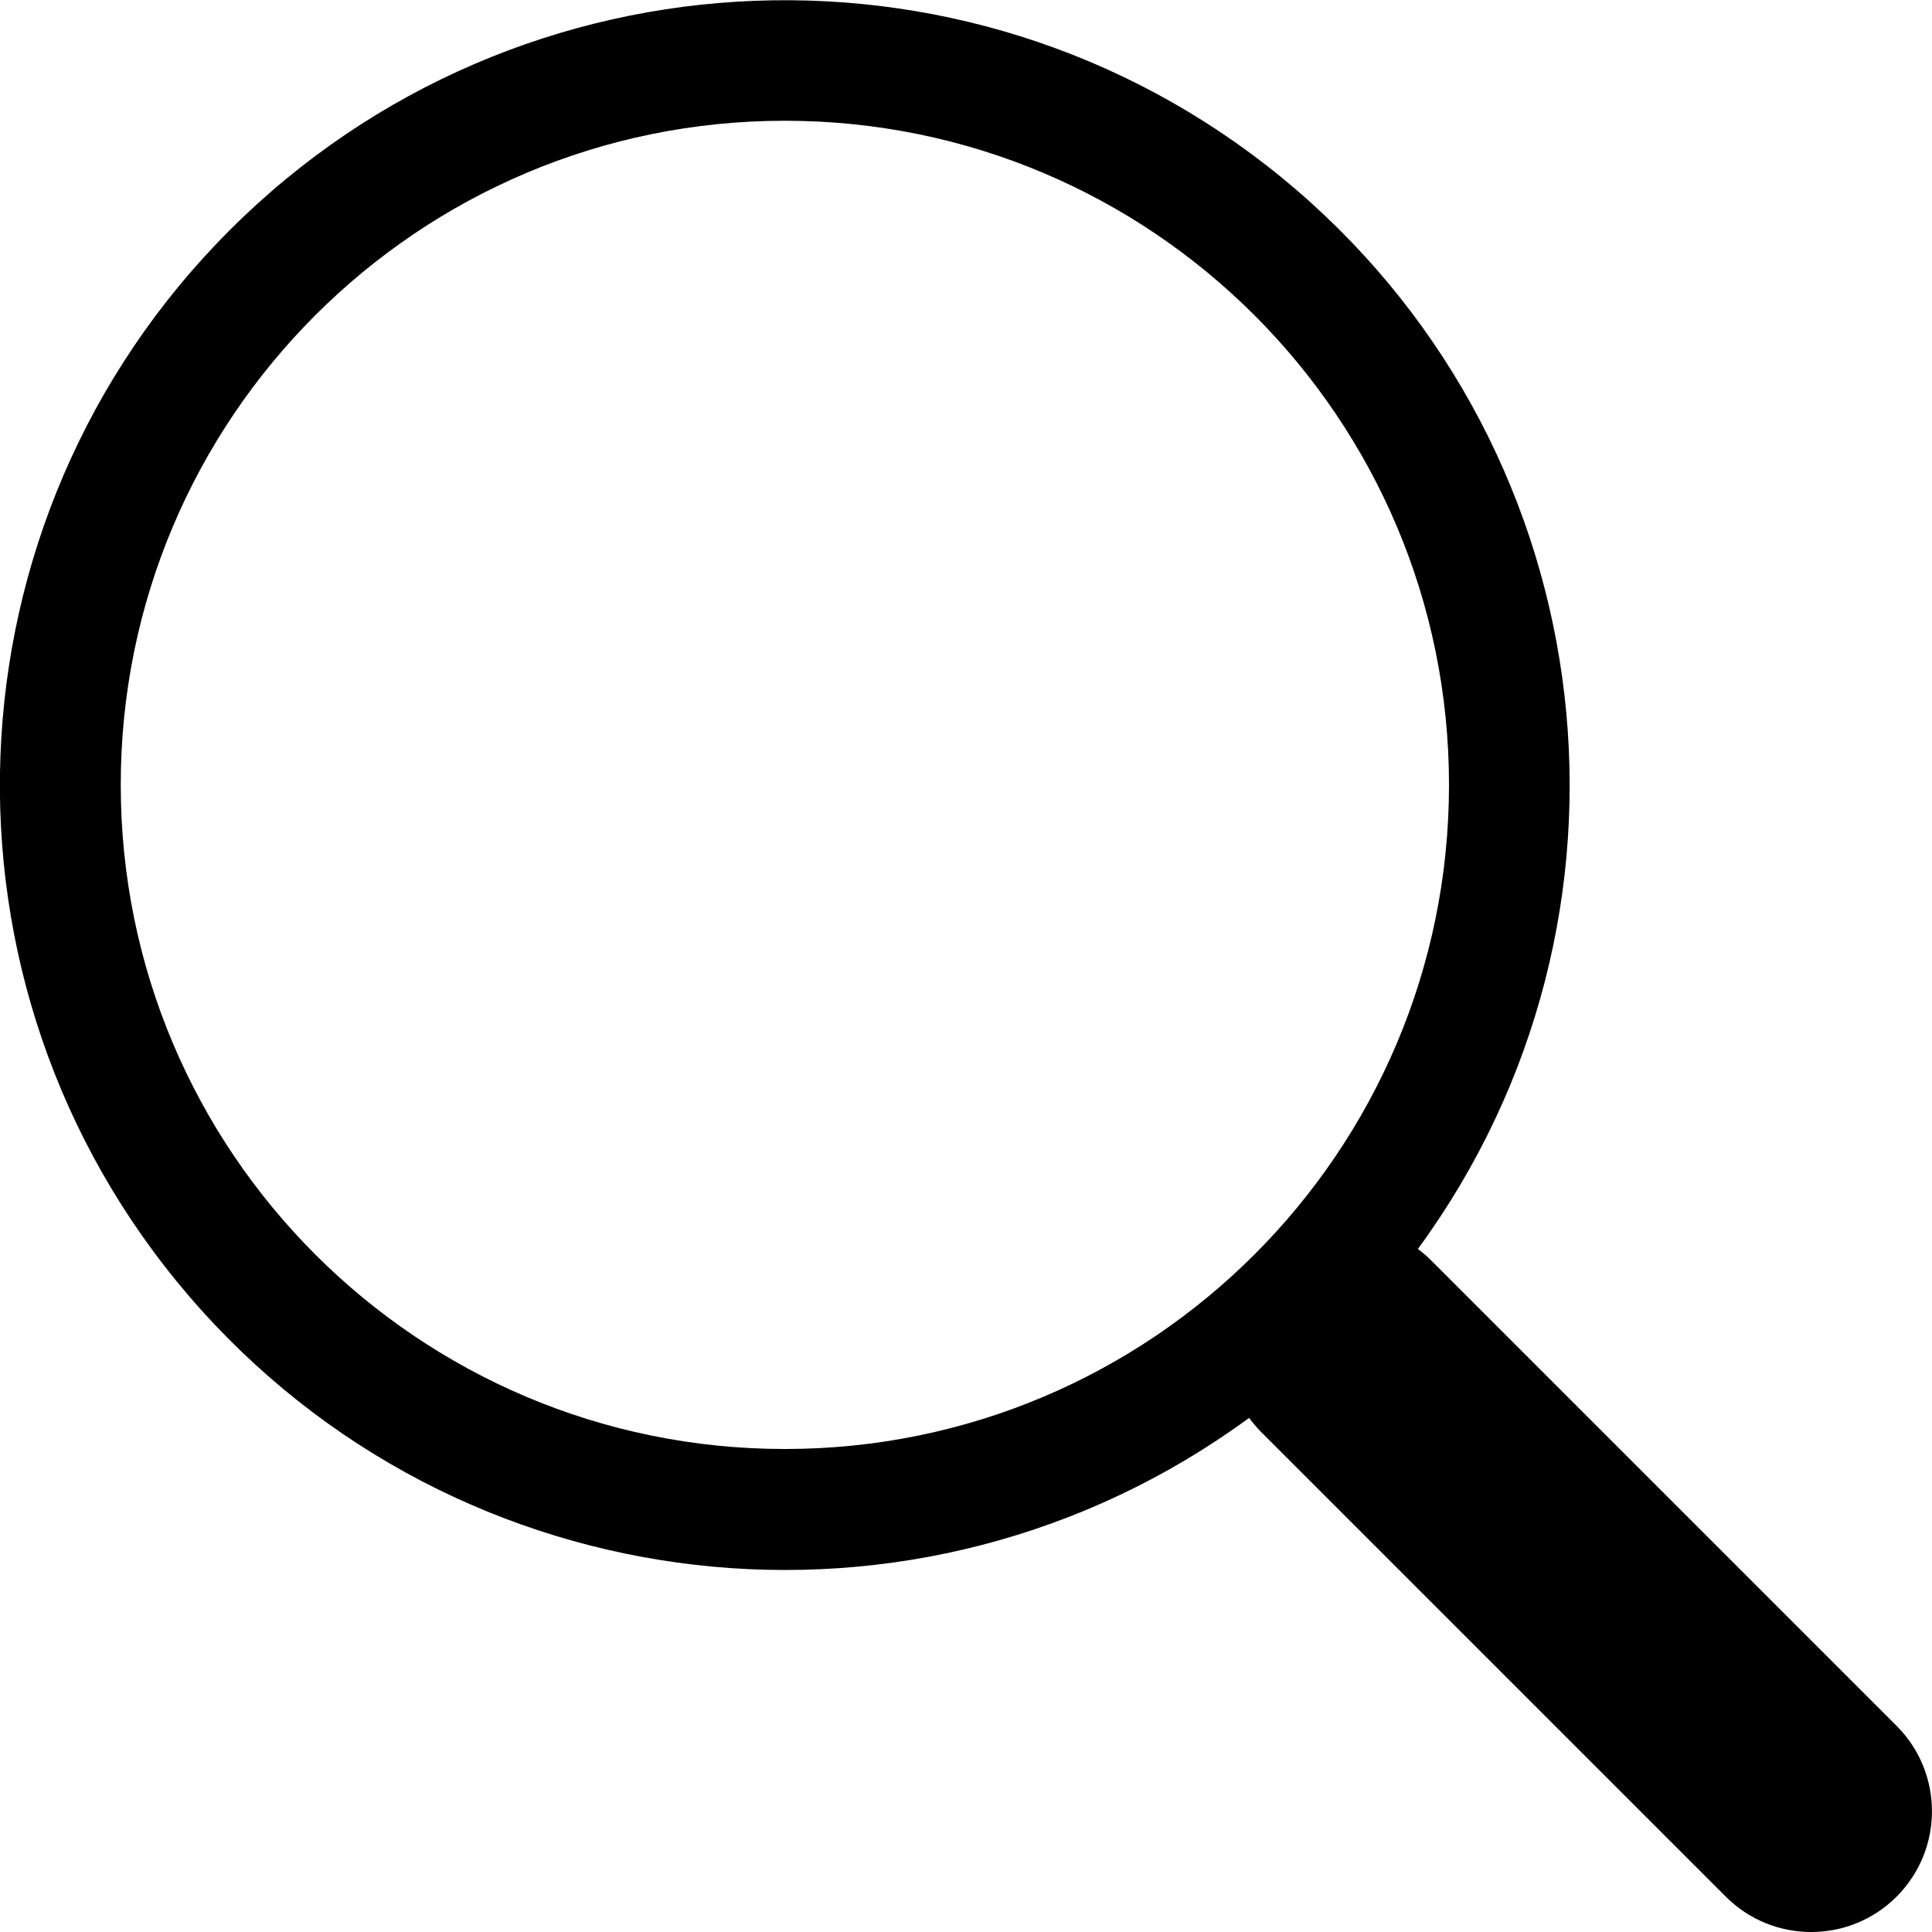
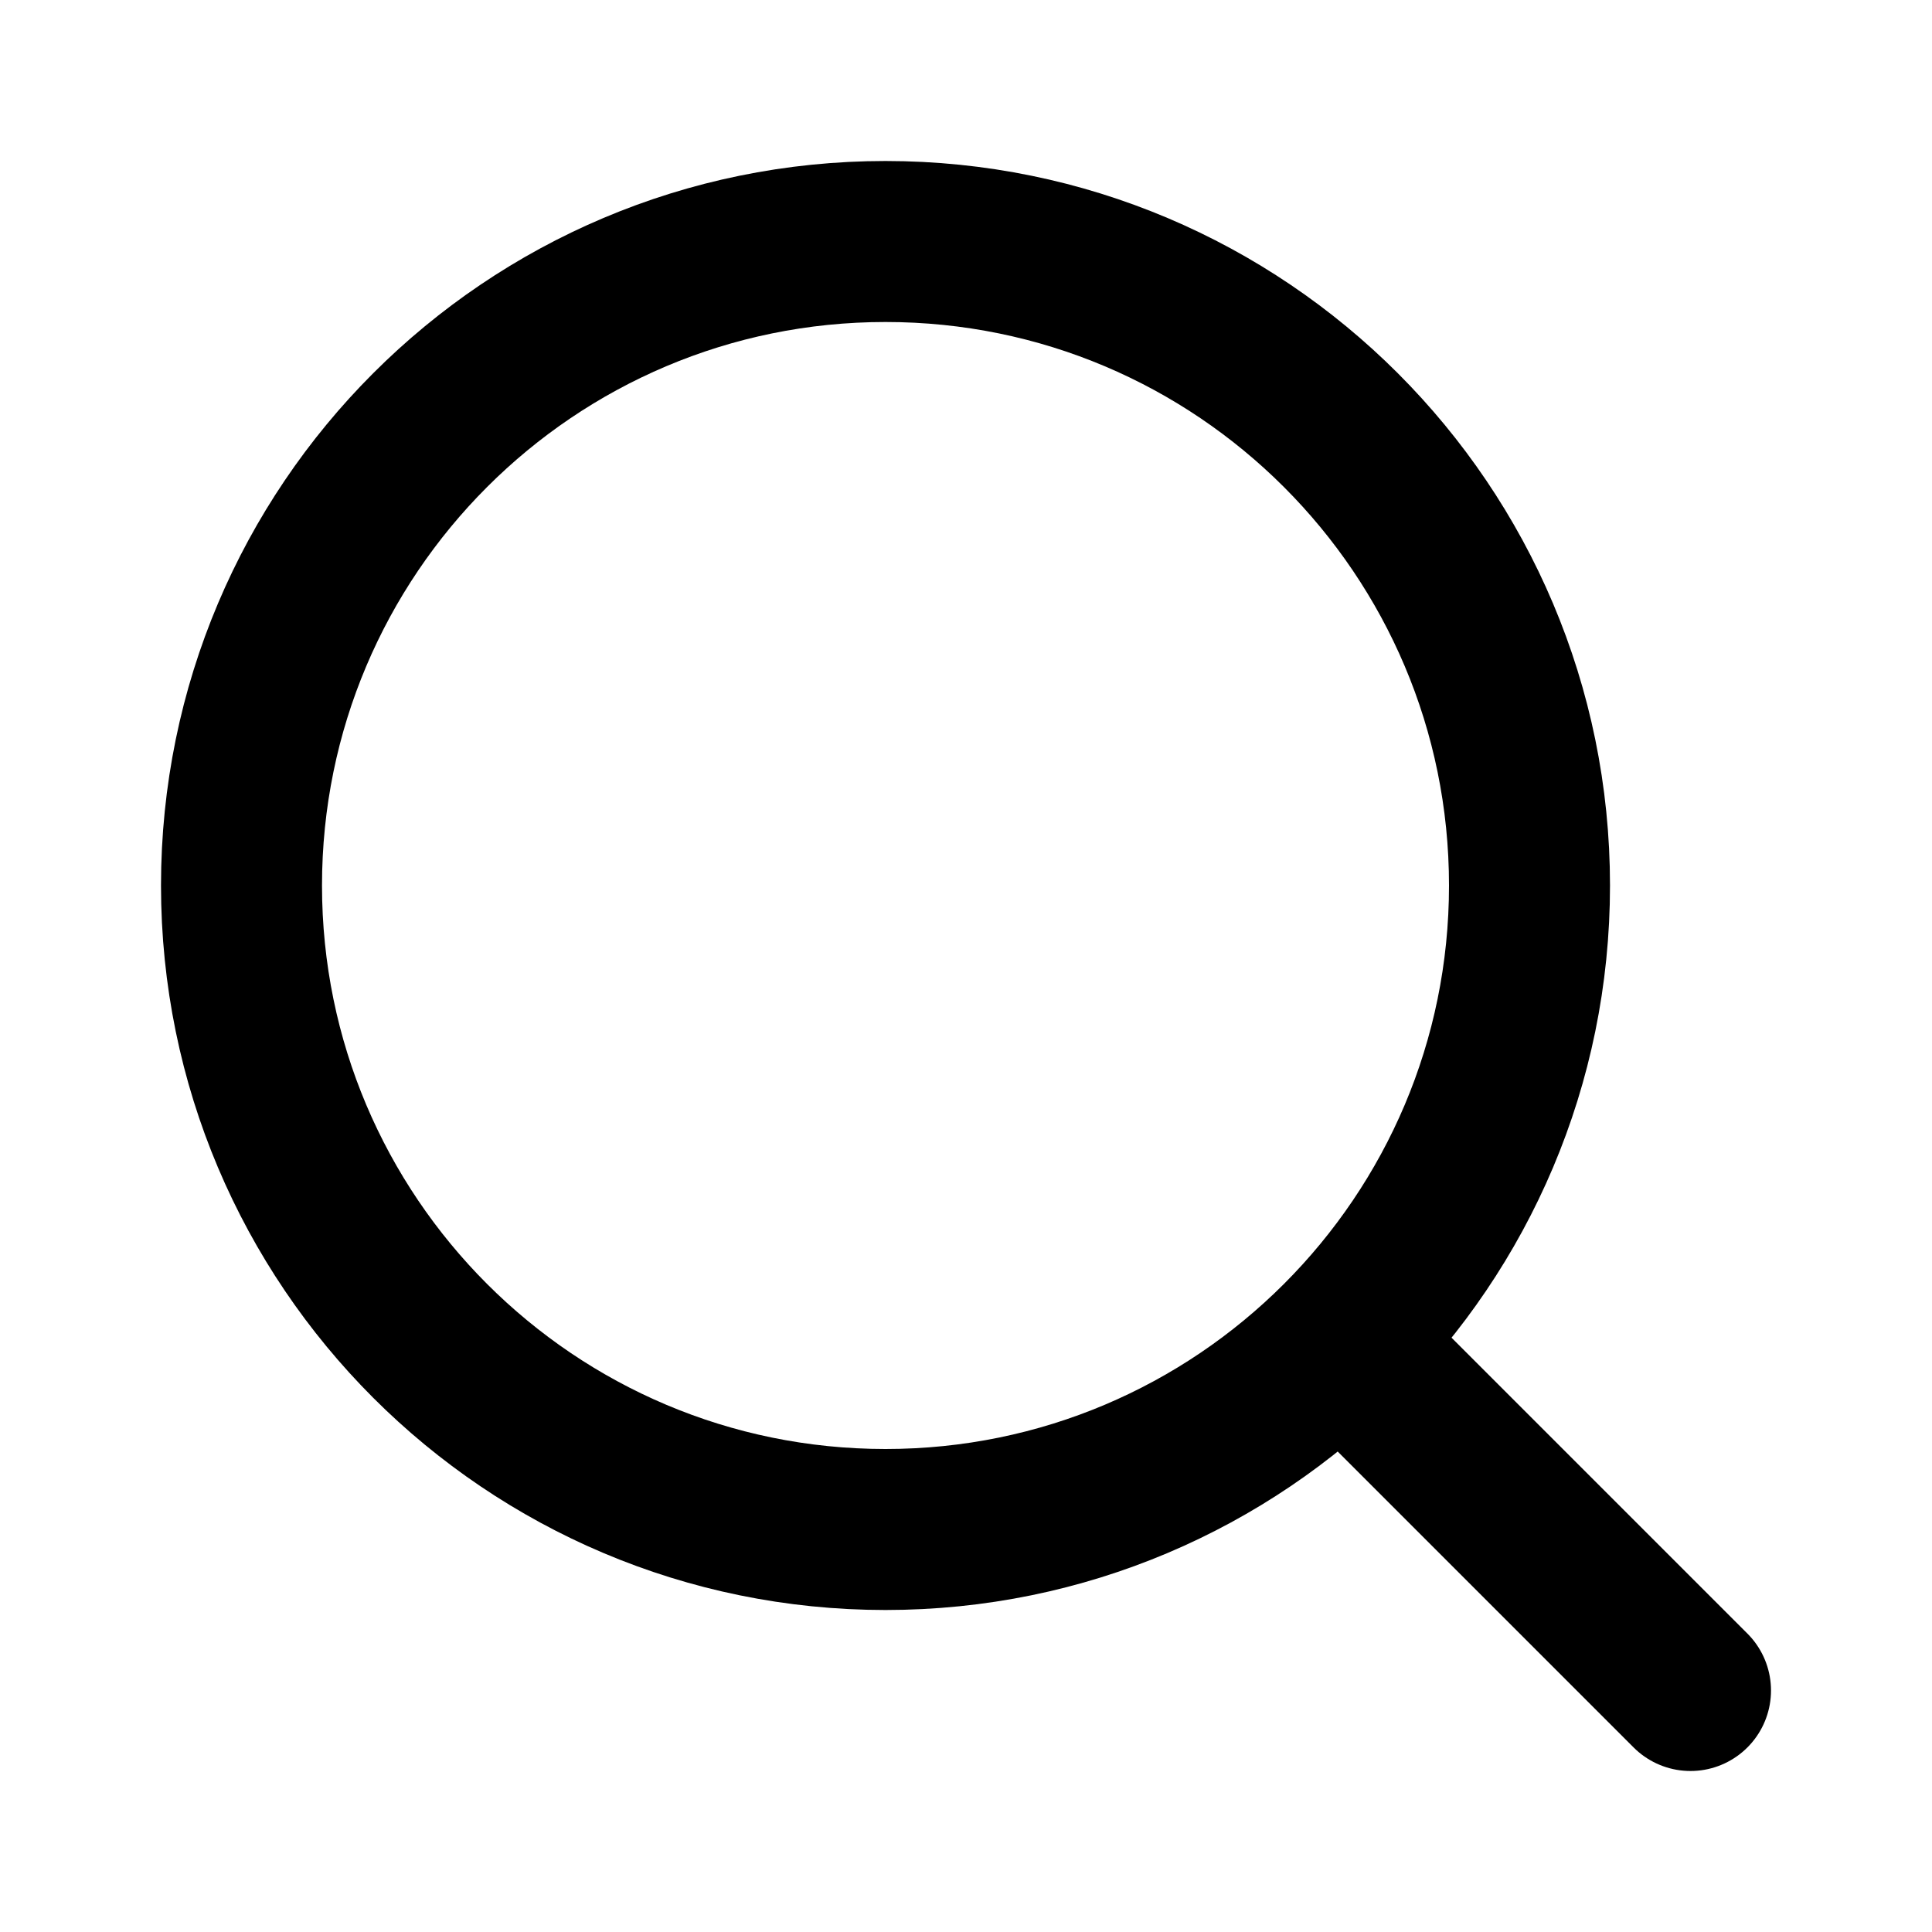
- <svg xmlns="http://www.w3.org/2000/svg" width="16" height="16" fill="currentColor" class="bi bi-search" viewBox="0 0 16 16">
-   <path d="M11.742 10.344a6.5 6.5 0 1 0-1.397 1.398h-.001c.03.04.062.078.098.115l3.85 3.85a1 1 0 0 0 1.415-1.414l-3.85-3.85a1.007 1.007 0 0 0-.115-.1zM12 6.5a5.5 5.5 0 1 1-11 0 5.5 5.5 0 0 1 11 0z" />
+ <svg xmlns="http://www.w3.org/2000/svg" width="24" height="24" viewBox="0 0 24 24" fill="none" stroke="currentColor">
+   <path d="M21 21L16.7 16.7M19 11C19 15.418 15.418 19 11 19C6.582 19 3 15.418 3 11C3 6.582 6.582 3 11 3C15.418 3 19 6.582 19 11Z" stroke-width="2" stroke-linecap="round" stroke-linejoin="round" />
</svg>
